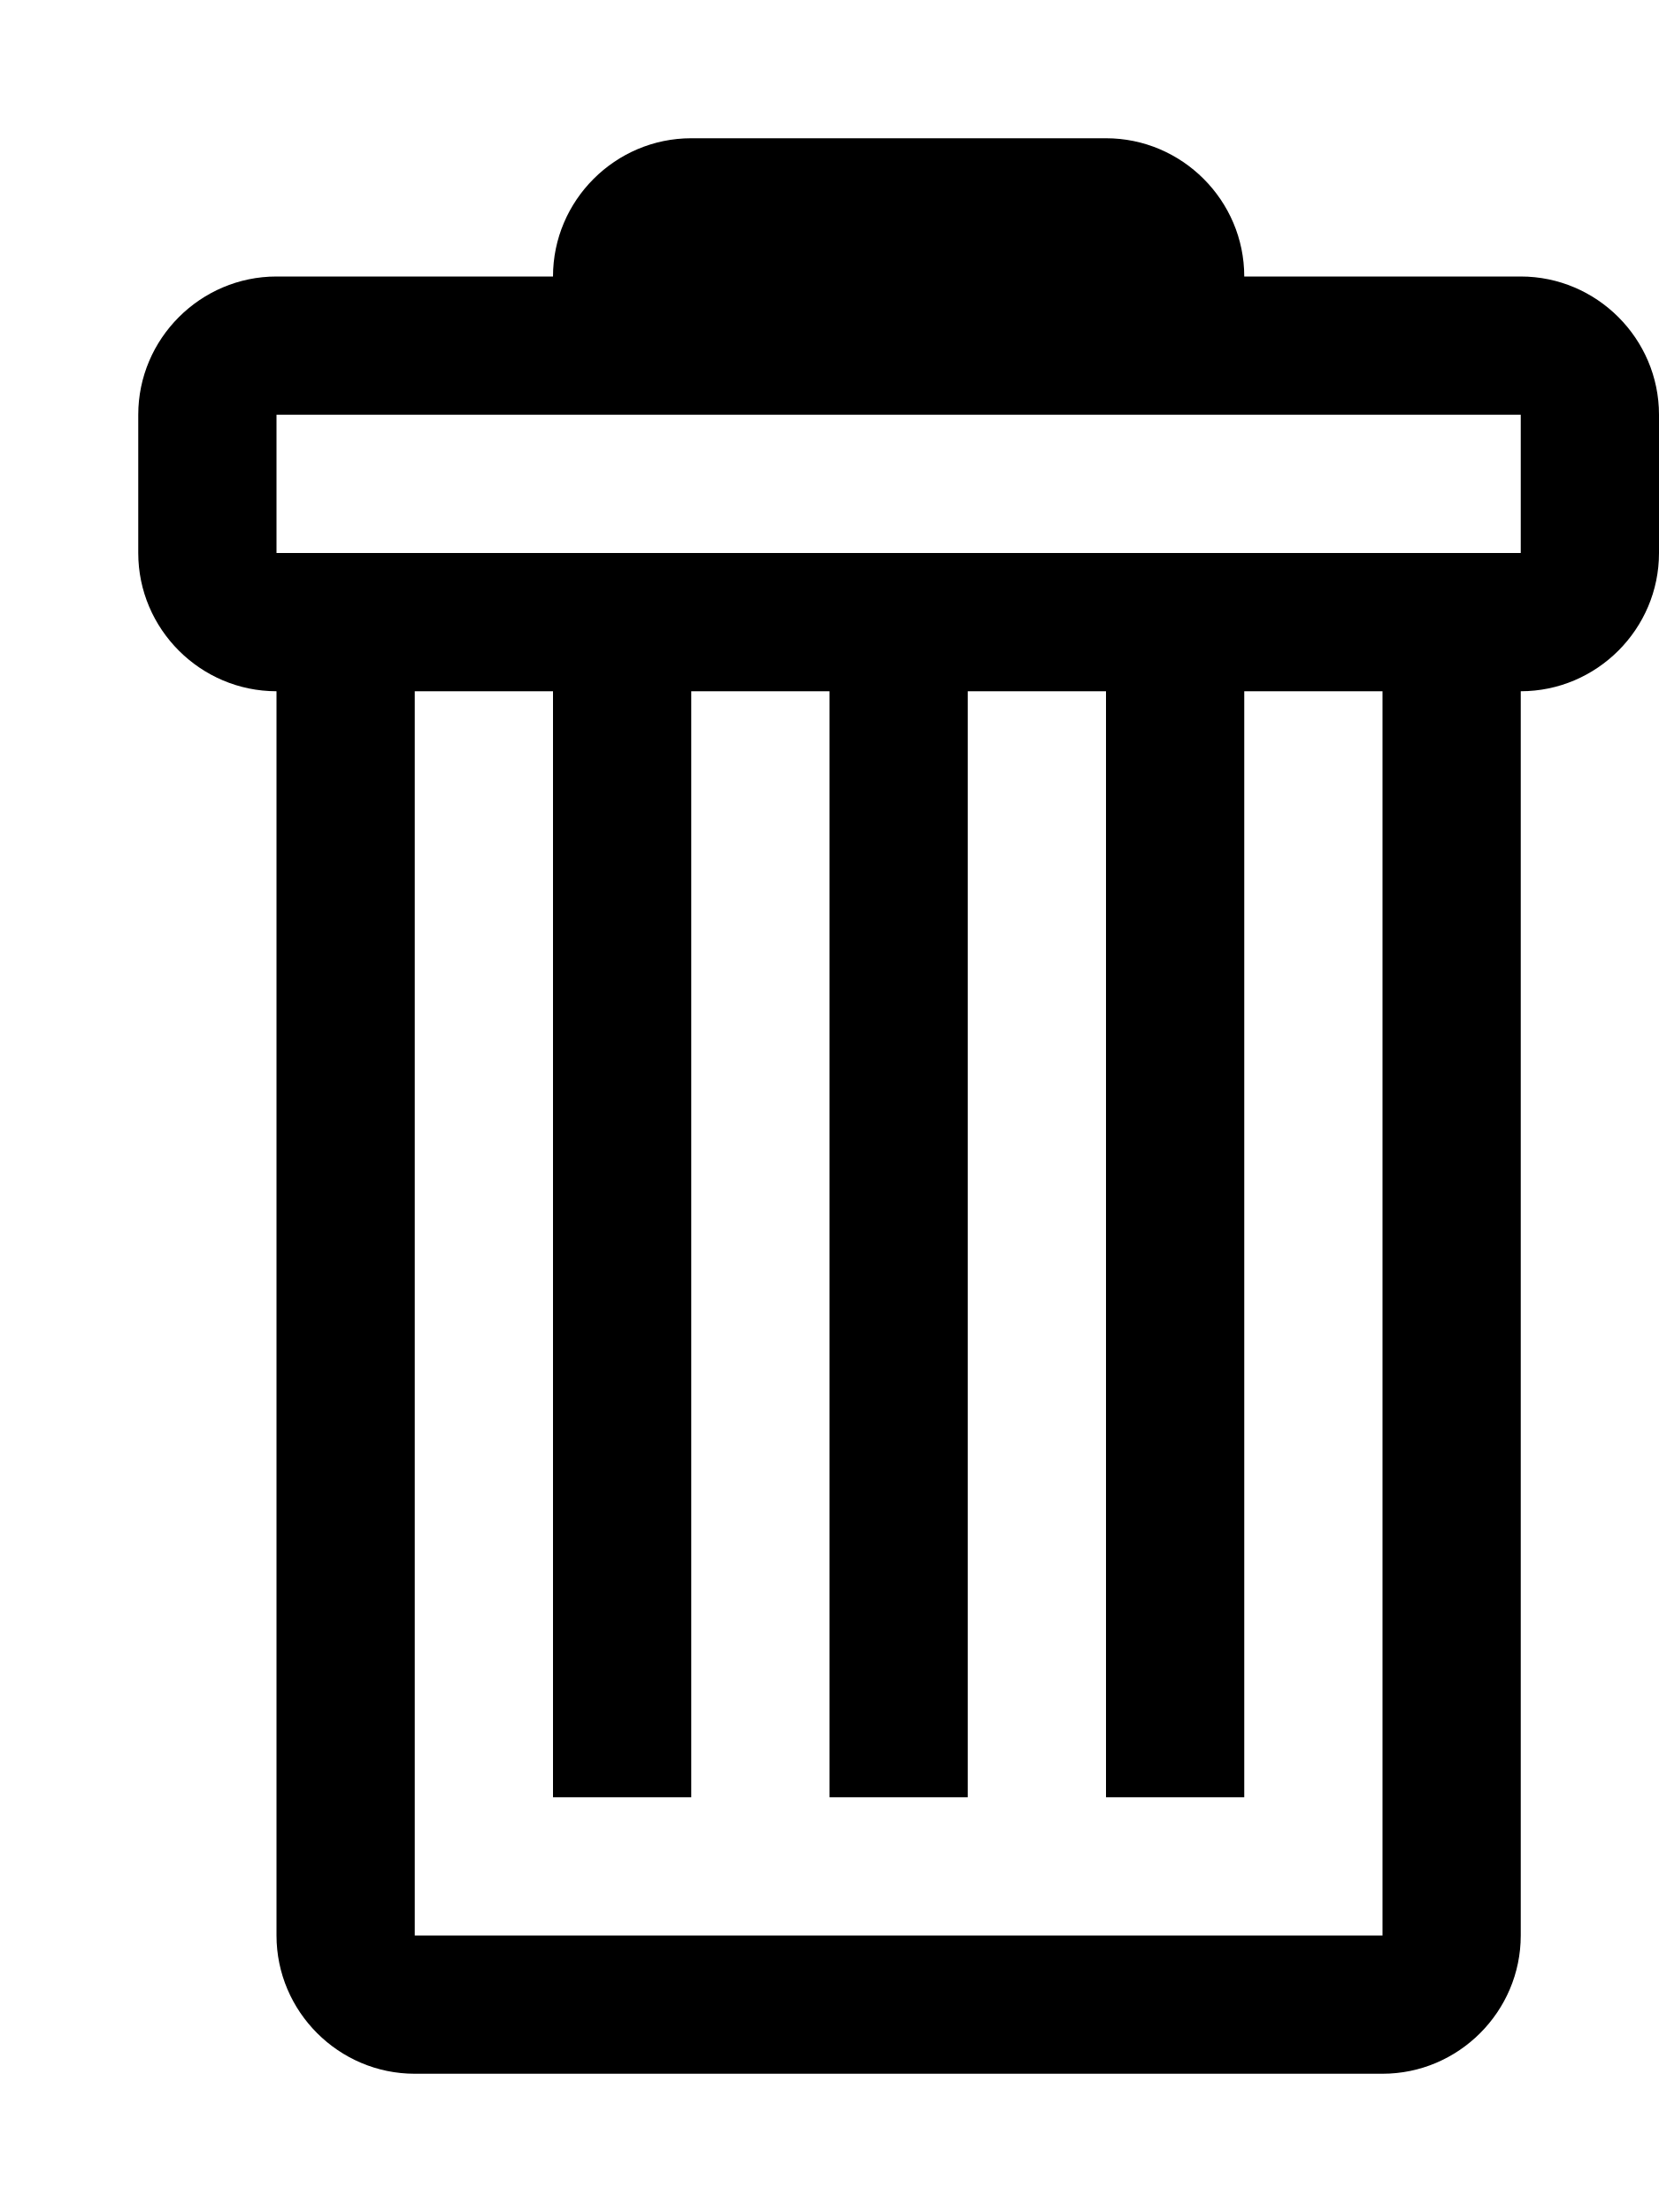
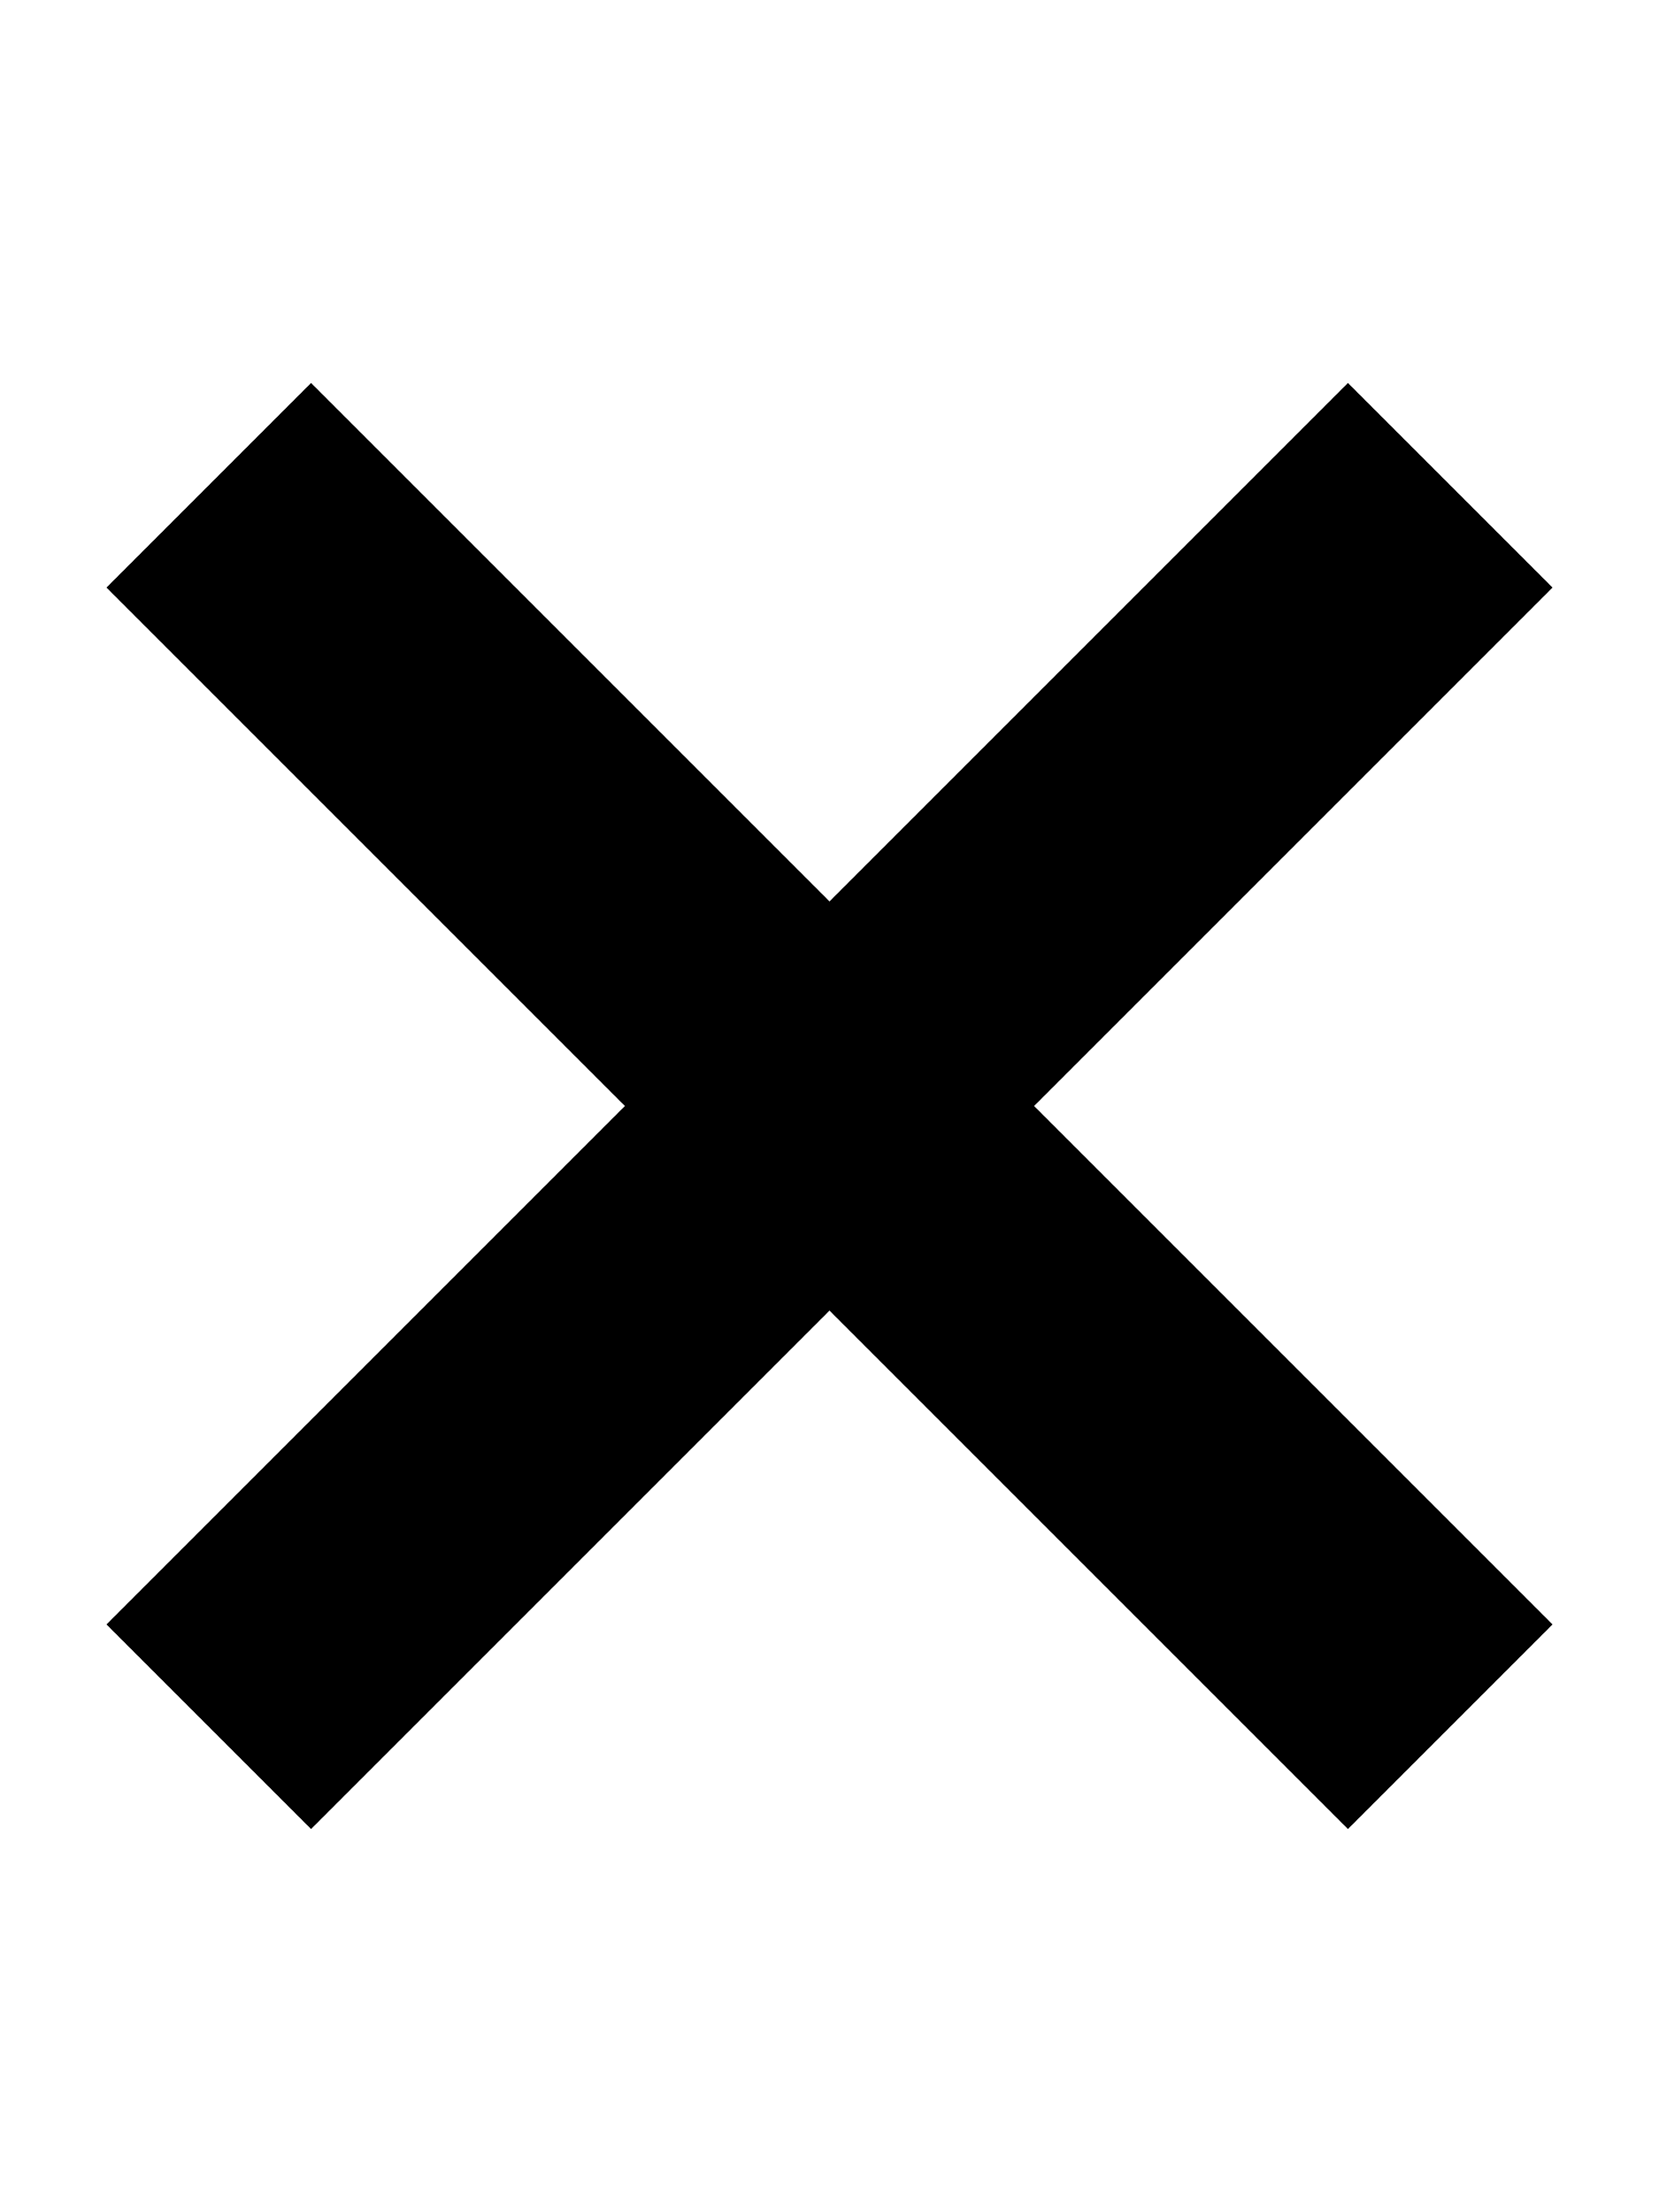
<svg xmlns="http://www.w3.org/2000/svg" width="12" height="16" viewBox="0 0 12 16">
-   <path fill-rule="evenodd" d="M11 2H9c0-.55-.45-1-1-1H5c-.55 0-1 .45-1 1H2c-.55 0-1 .45-1 1v1c0 .55.45 1 1 1v9c0 .55.45 1 1 1h7c.55 0 1-.45 1-1V5c.55 0 1-.45 1-1V3c0-.55-.45-1-1-1zm-1 12H3V5h1v8h1V5h1v8h1V5h1v8h1V5h1v9zm1-10H2V3h9v1z" />
+   <path fill-rule="evenodd" d="M7.48 8l3.75 3.75-1.48 1.48L6 9.48l-3.75 3.75-1.48-1.48L4.52 8 .77 4.25l1.48-1.48L6 6.52l3.75-3.75 1.48 1.48L7.48 8z" />
</svg>
